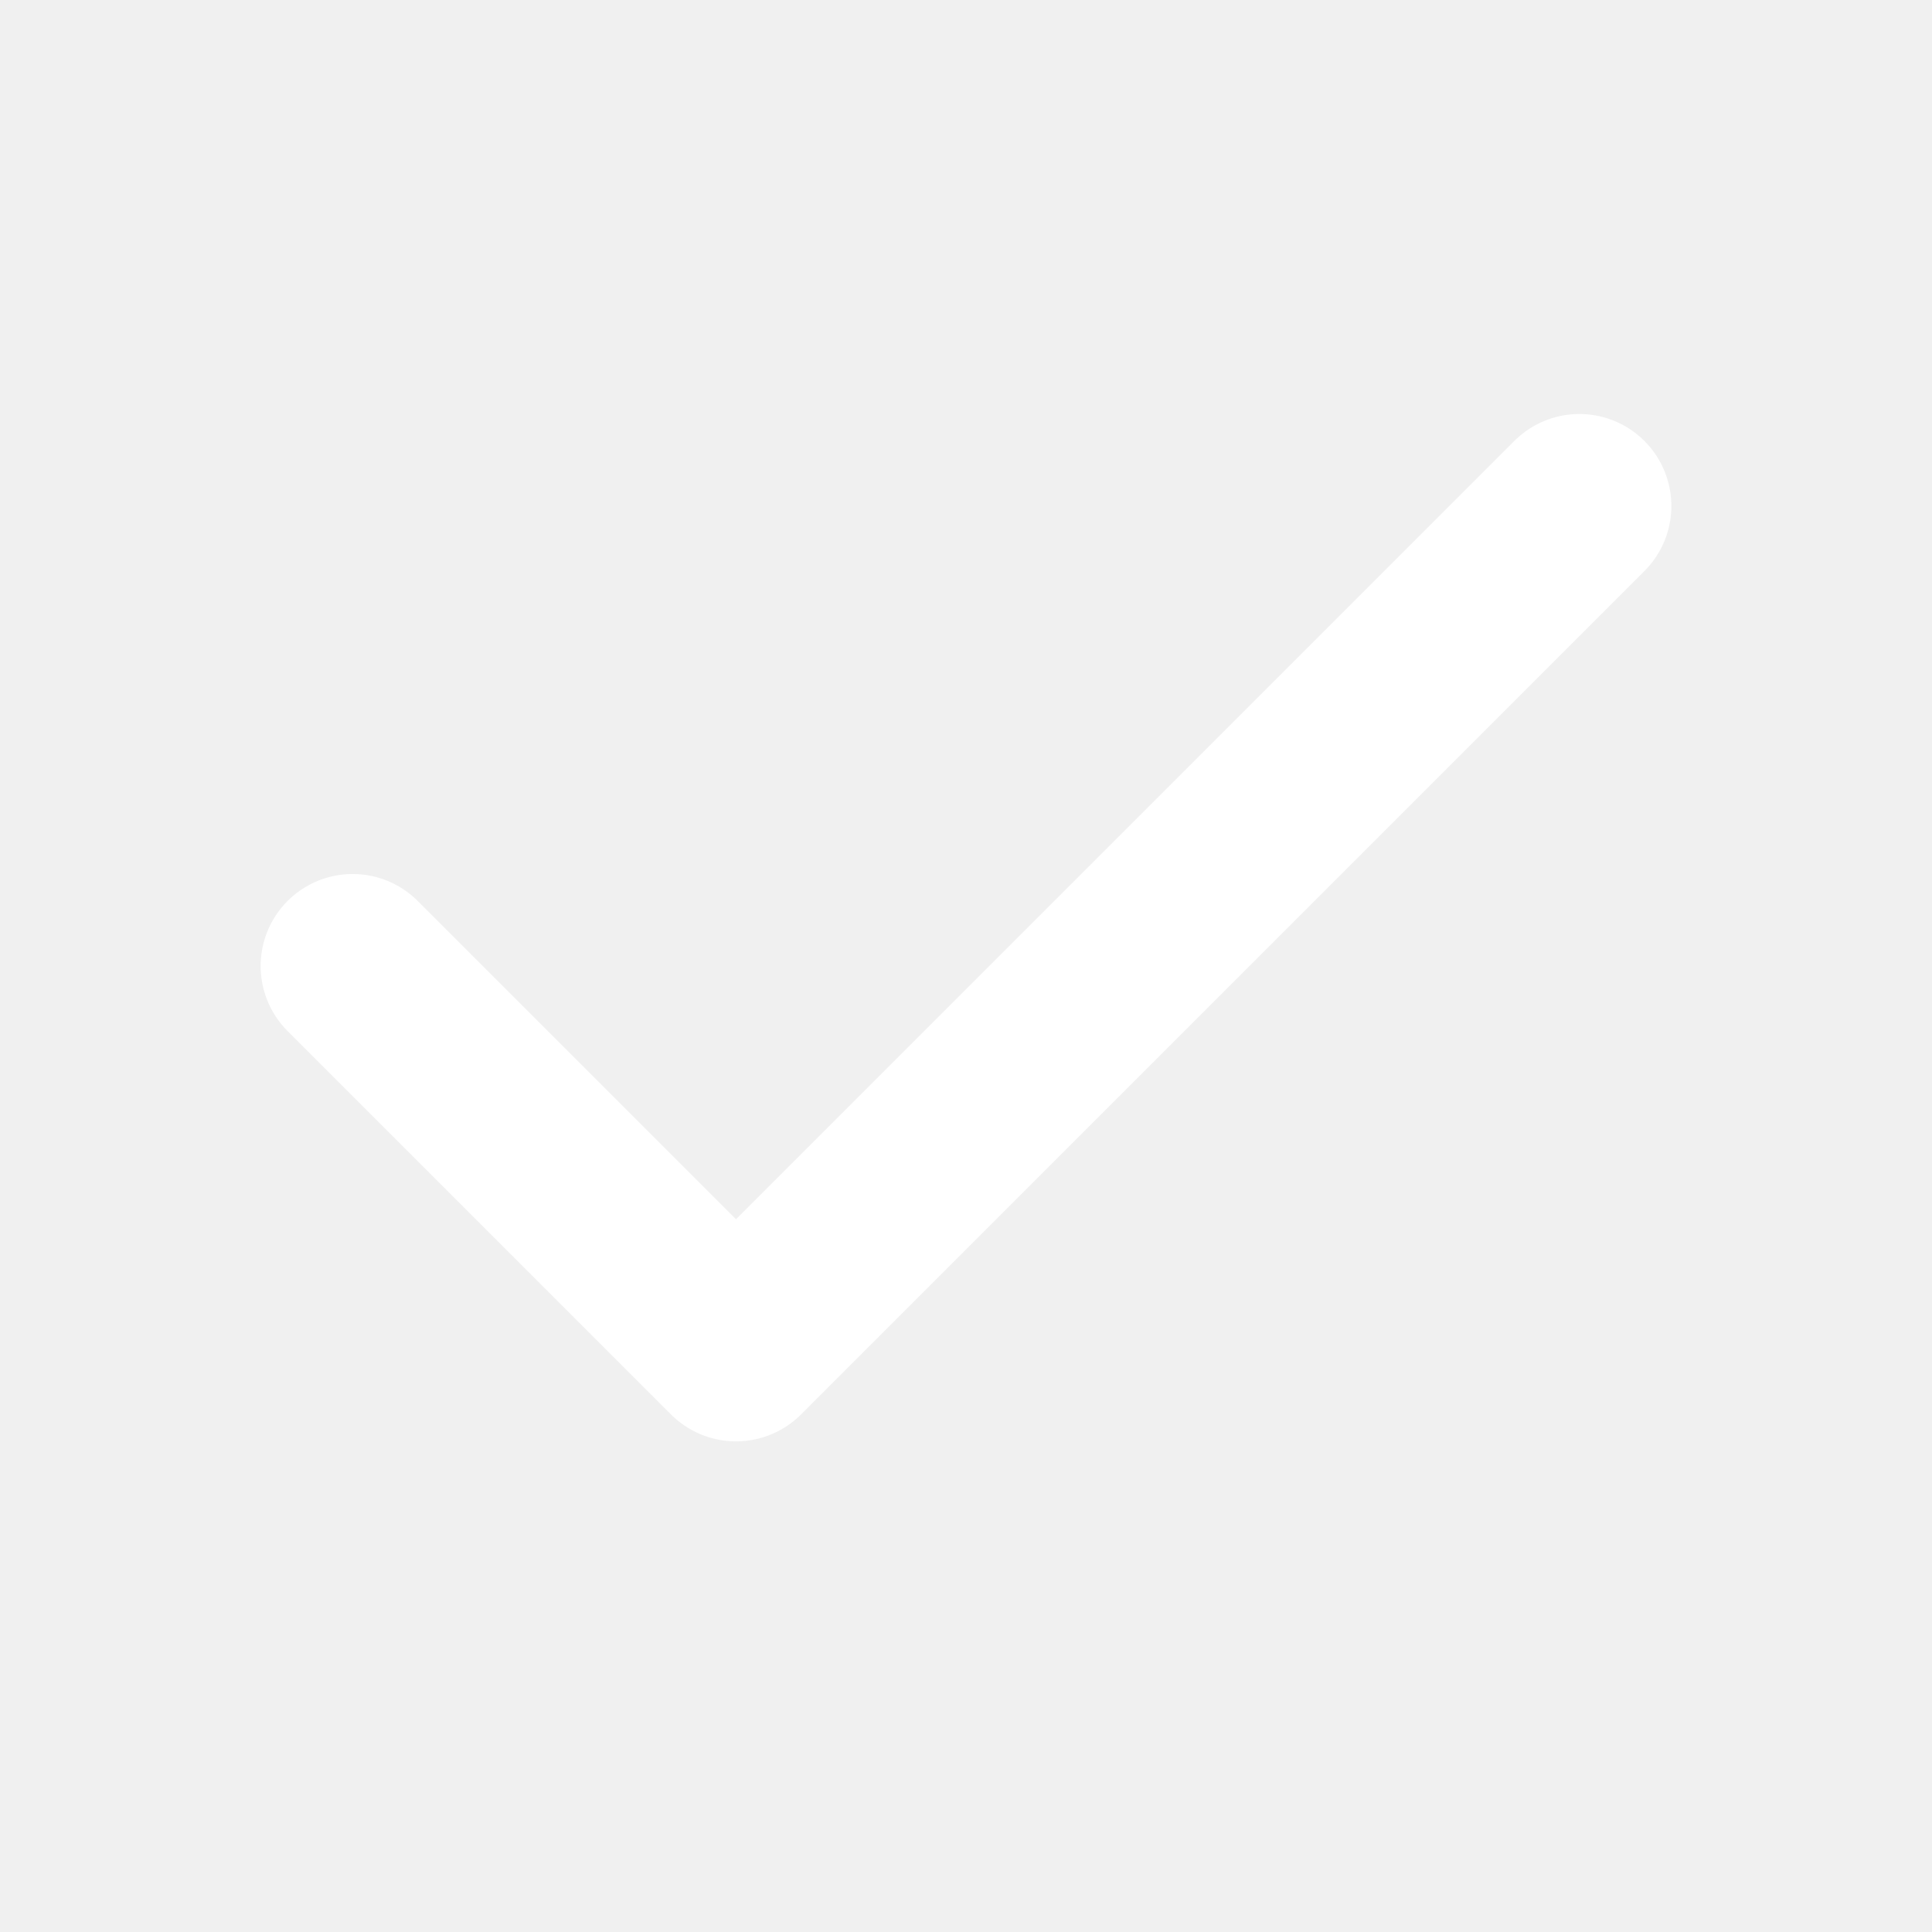
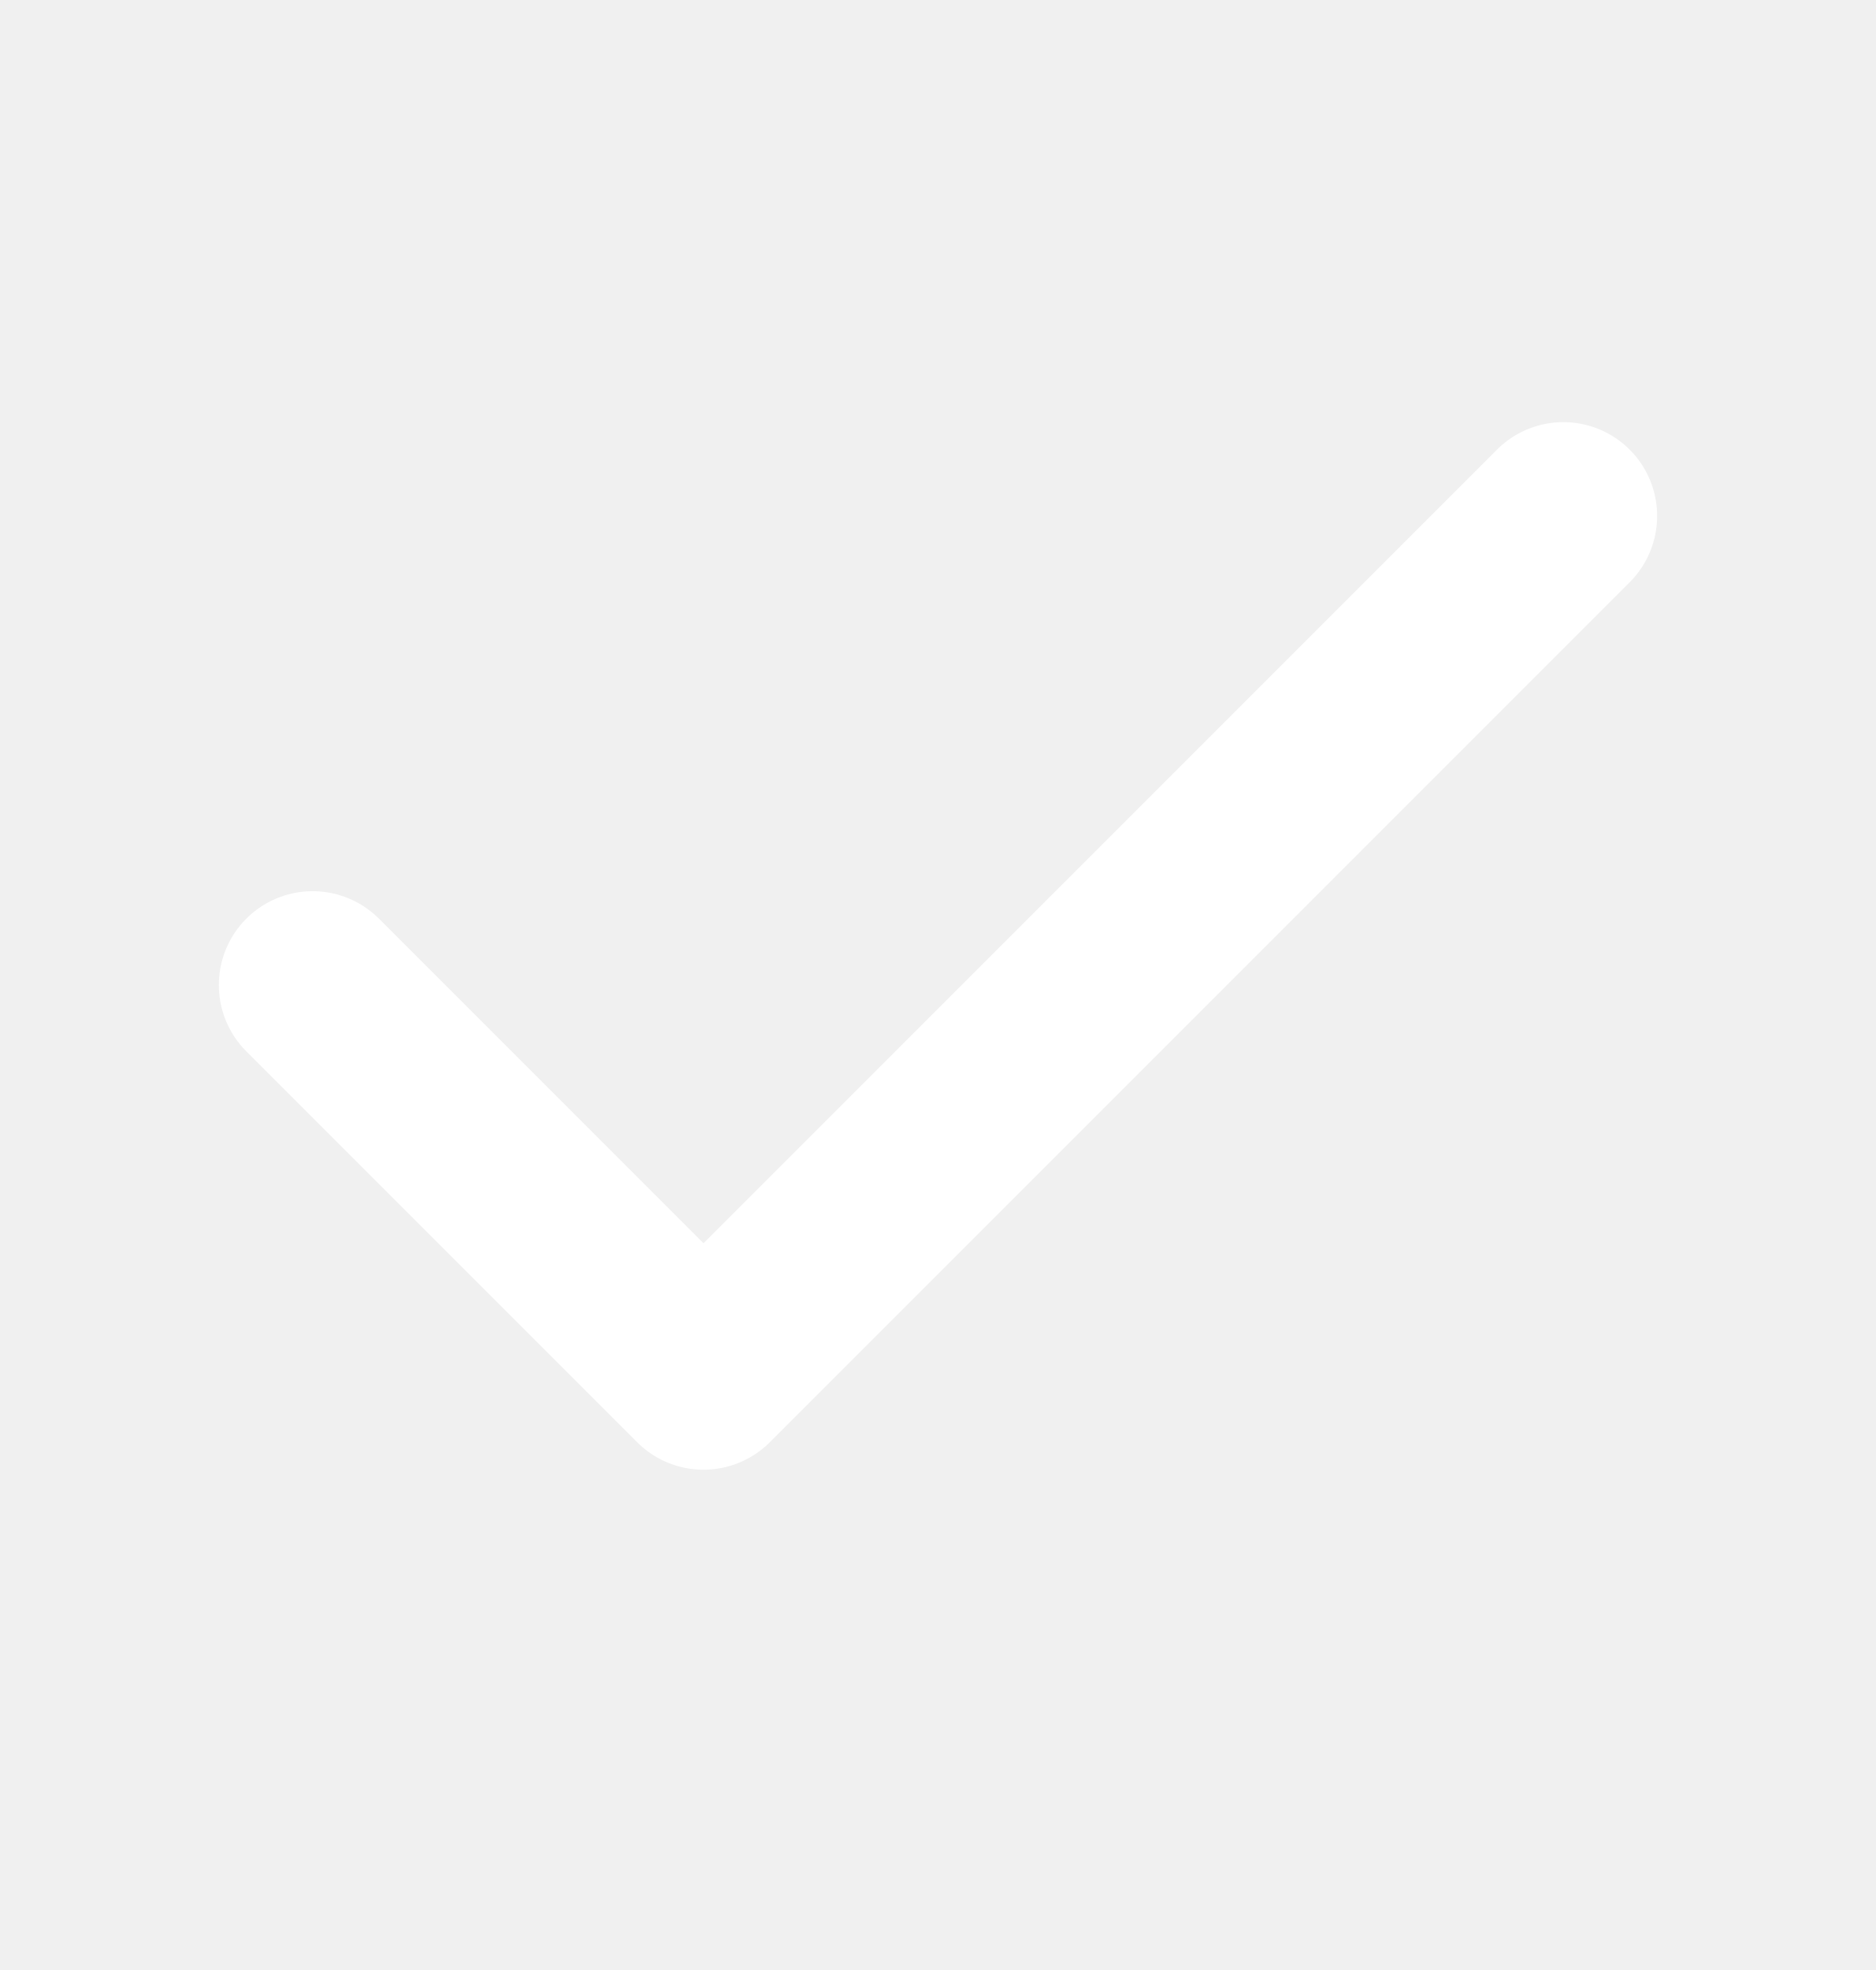
- <svg xmlns="http://www.w3.org/2000/svg" width="20" height="20" viewBox="0 0 20 21" fill="none">
+ <svg xmlns="http://www.w3.org/2000/svg" width="20" height="21" viewBox="0 0 20 21" fill="none">
  <path d="M16.667 5.5L7.5 14.667L3.333 10.5" stroke="white" stroke-width="2" stroke-linecap="round" stroke-linejoin="round" />
</svg>
